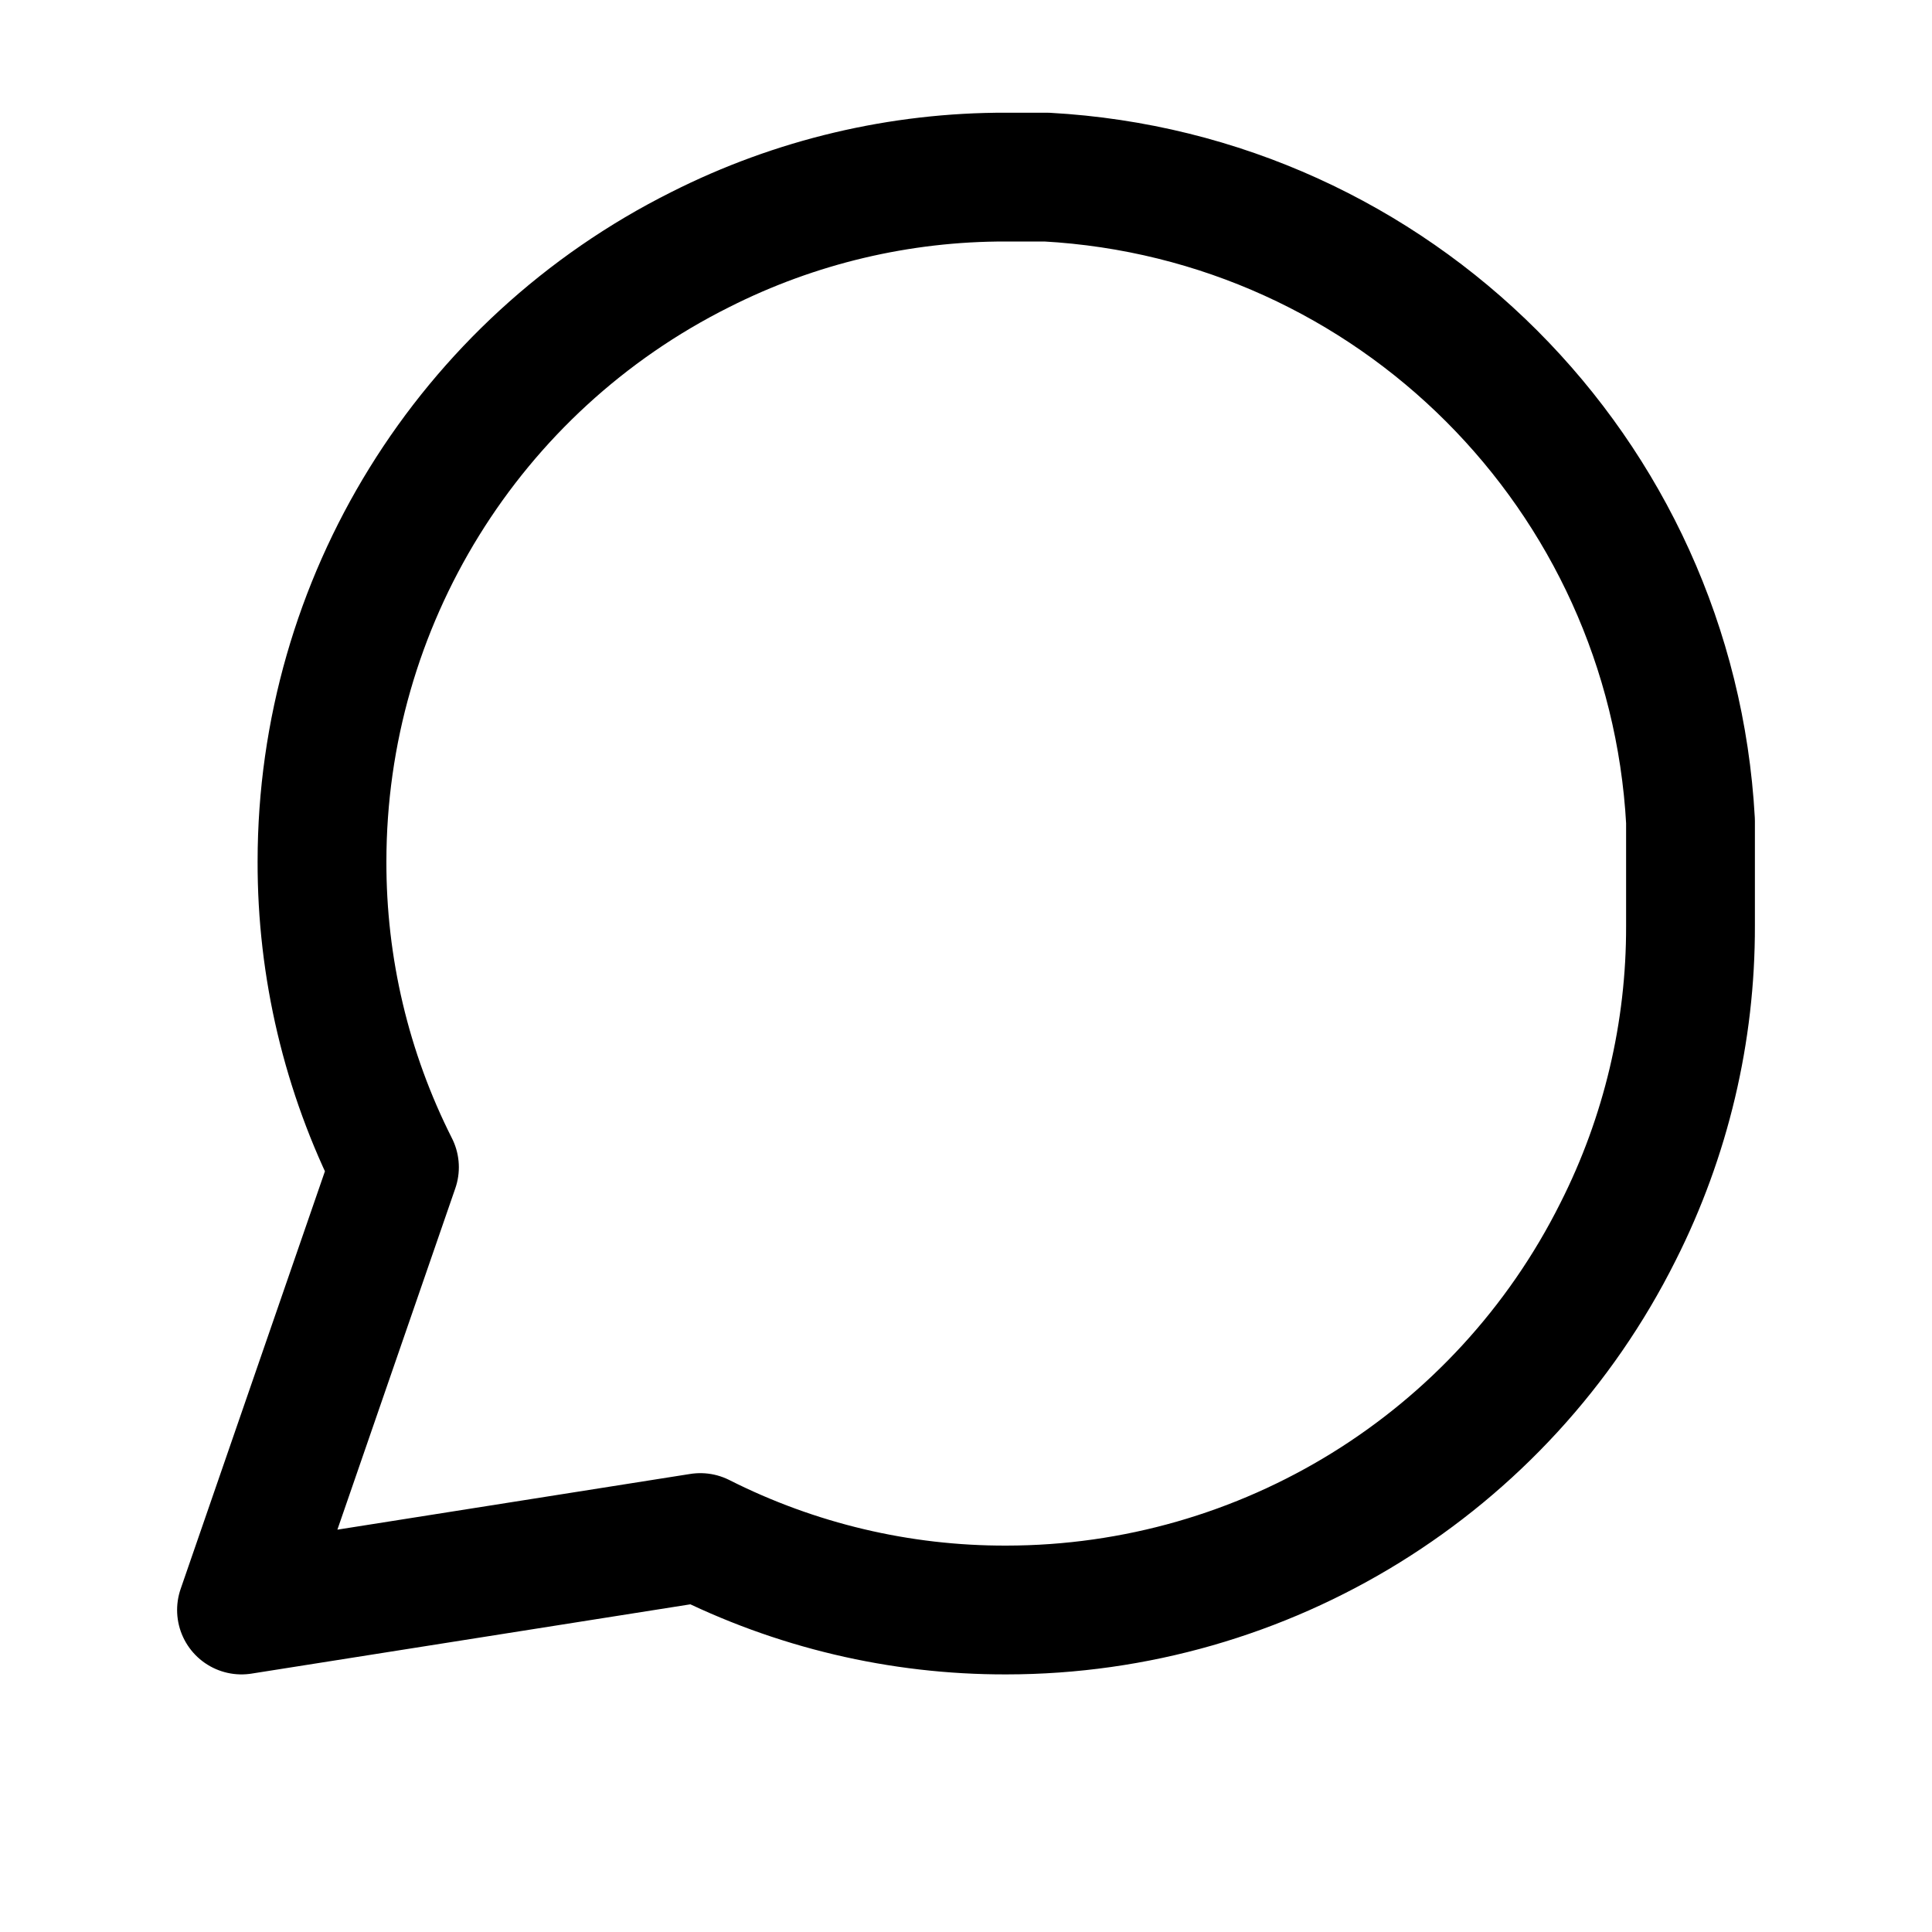
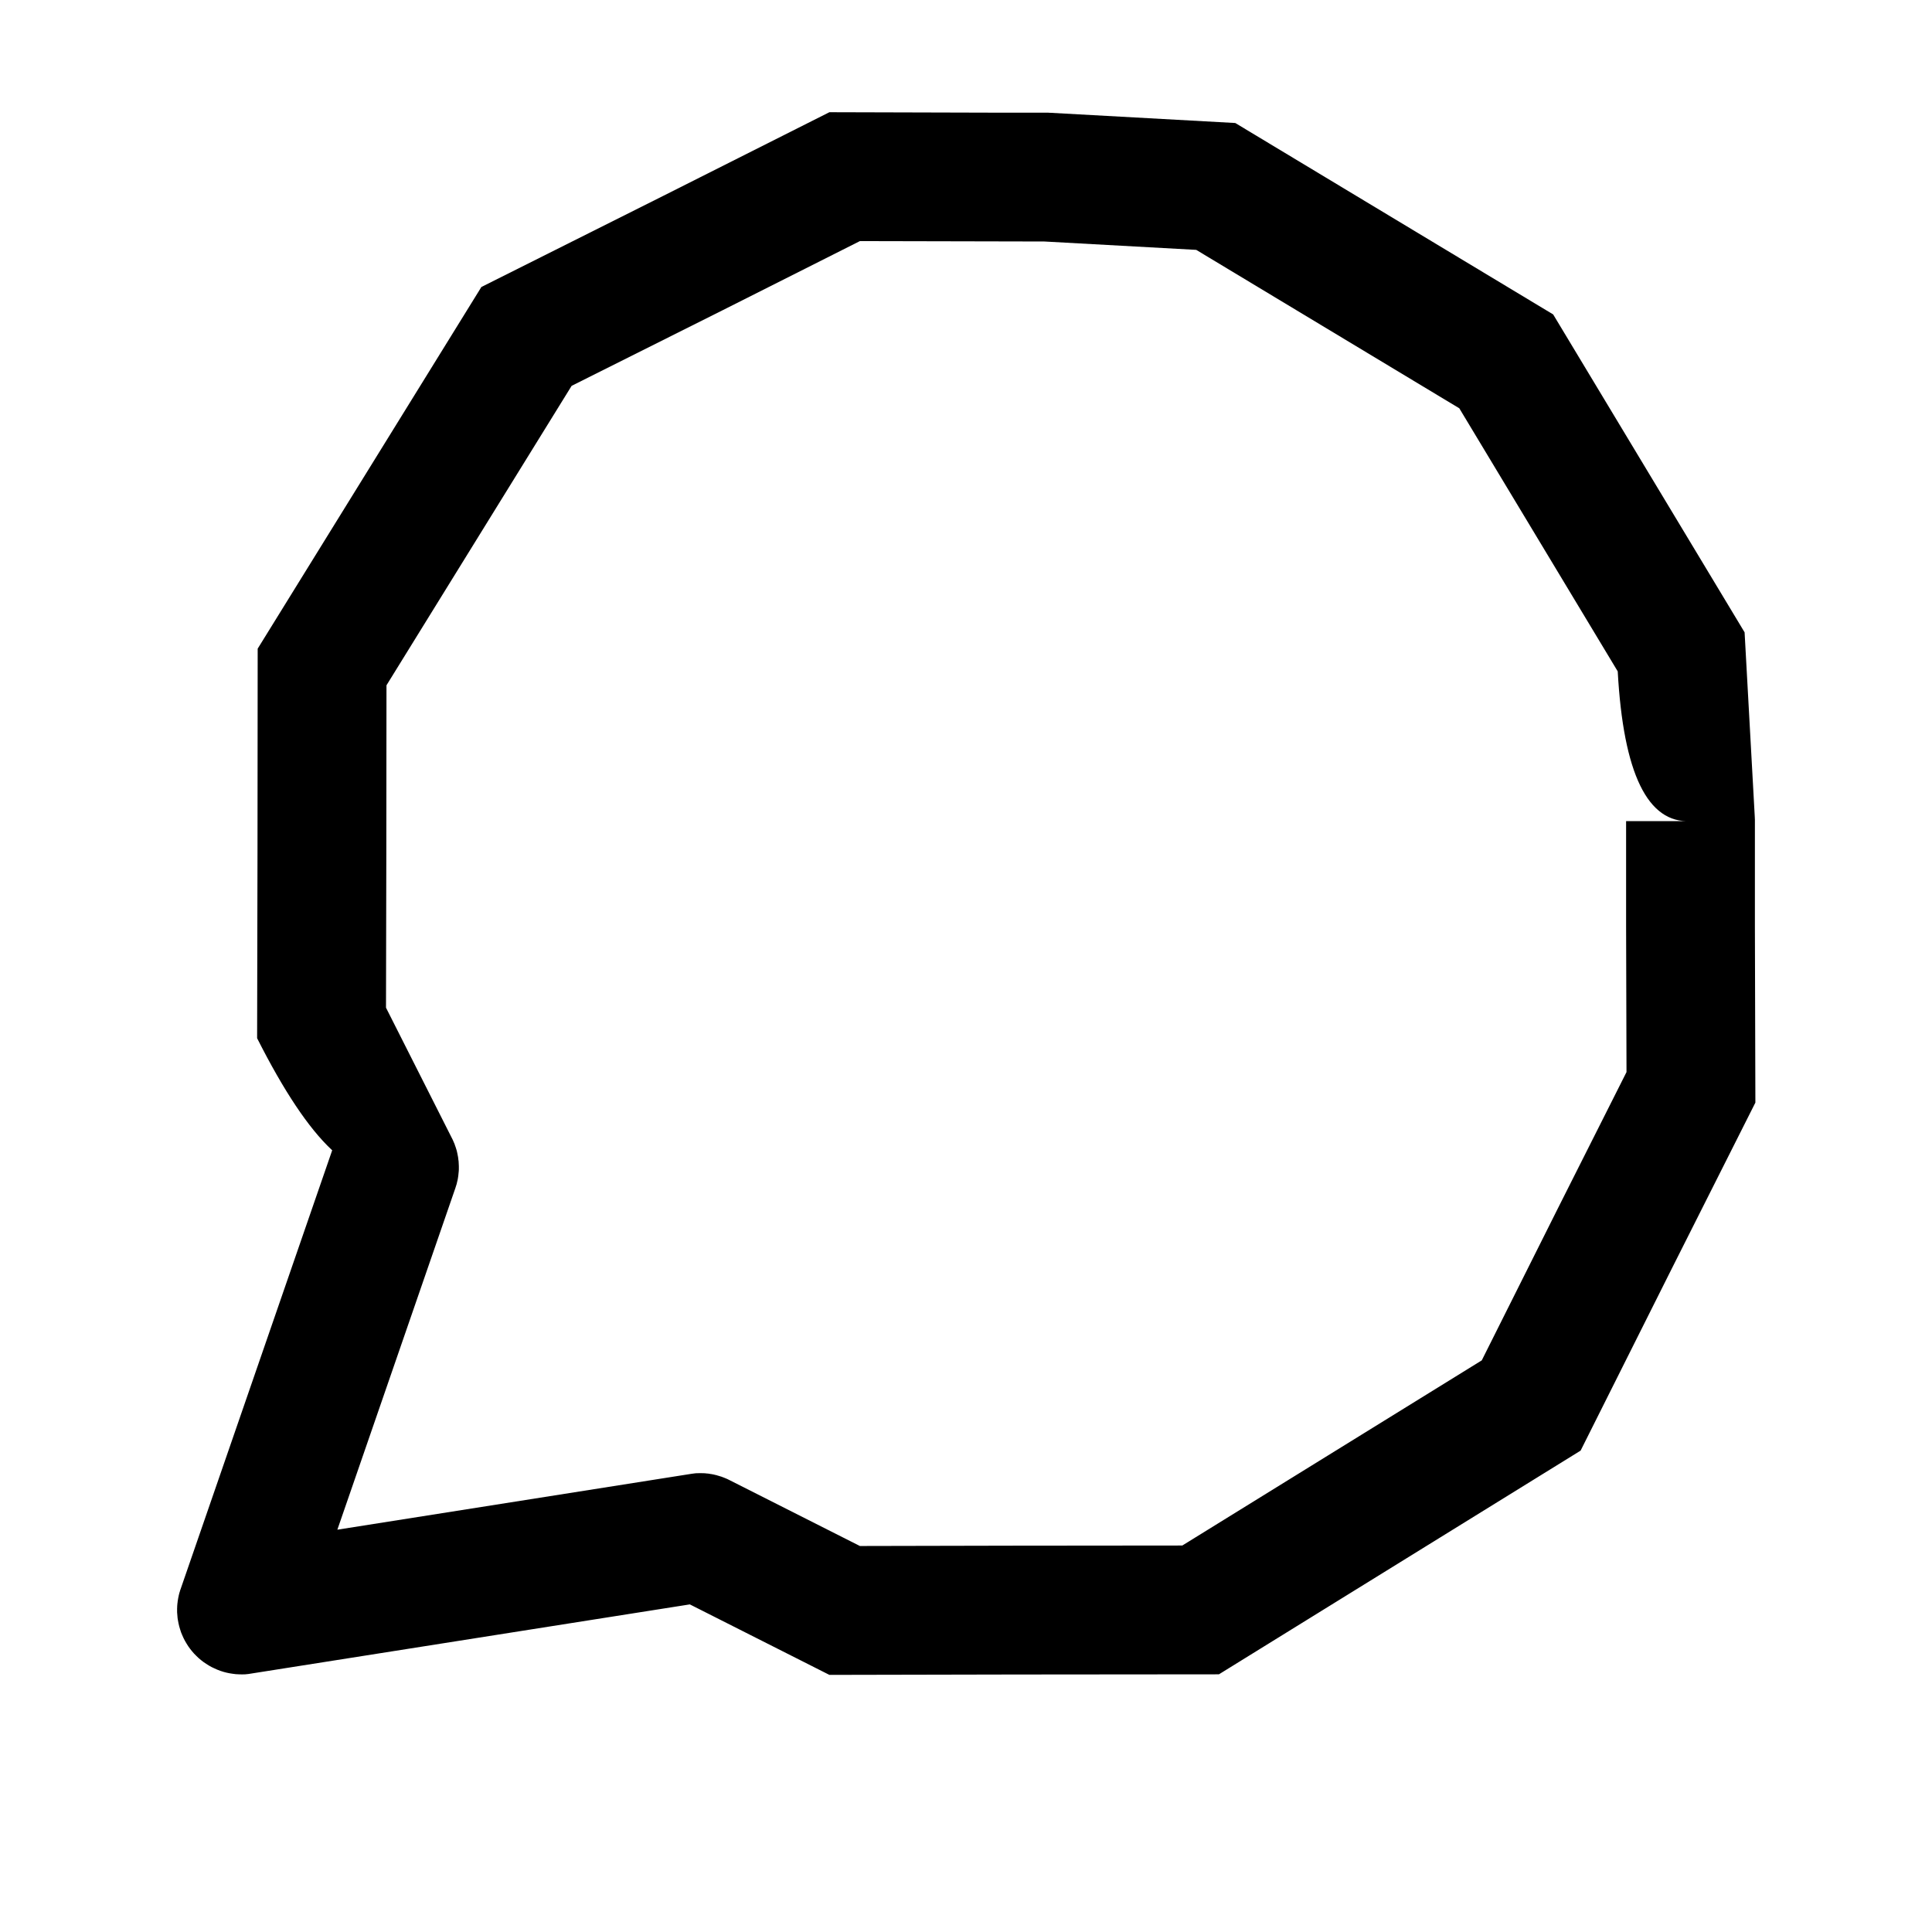
- <svg xmlns="http://www.w3.org/2000/svg" width="24" height="24" viewBox="0 0 24 24" fill="none" stroke="currentColor" stroke-width="1.6" stroke-linecap="round" stroke-linejoin="round">
-   <path d="M21 11.5a8.38 8.38 0 0 1-.9 3.8 8.5 8.5 0 0 1-7.6 4.7 8.38 8.38 0 0 1-3.8-.9L3 20l1.9-5.5a8.38 8.38 0 0 1-.9-3.8 8.5 8.5 0 0 1 4.7-7.6 8.38 8.38 0 0 1 3.8-.9h.5a8.48 8.48 0 0 1 8 8v.5z" />
+ <svg xmlns="http://www.w3.org/2000/svg" width="24" height="24" viewBox="0 0 24 24">
+   <path d="M21.8 11.498 Q21.8 11.498 21.806 13.697 Q20.814 15.661 19.635 18.02 Q17.388 19.41 15.142 20.799 Q12.5 20.8 10.303 20.806 L8.339 19.814 L8.7 19.1 L8.825 19.89 Q3.105 20.793 3.086 20.795 Q3.066 20.797 3.047 20.799 Q3.027 20.8 3.007 20.8 Q2.988 20.8 2.968 20.799 Q2.949 20.799 2.929 20.797 Q2.909 20.795 2.89 20.792 Q2.871 20.79 2.851 20.786 Q2.832 20.782 2.813 20.778 Q2.794 20.773 2.775 20.768 Q2.756 20.762 2.738 20.756 Q2.719 20.749 2.701 20.742 Q2.683 20.735 2.665 20.726 Q2.647 20.718 2.629 20.709 Q2.612 20.7 2.595 20.69 Q2.578 20.68 2.562 20.669 Q2.545 20.659 2.529 20.647 Q2.514 20.635 2.498 20.623 Q2.483 20.611 2.468 20.598 Q2.454 20.585 2.44 20.571 Q2.426 20.557 2.412 20.543 Q2.399 20.528 2.386 20.513 Q2.374 20.498 2.362 20.483 Q2.35 20.467 2.339 20.451 Q2.328 20.434 2.318 20.418 Q2.307 20.401 2.298 20.384 Q2.289 20.366 2.28 20.349 Q2.271 20.331 2.264 20.313 Q2.256 20.295 2.249 20.277 Q2.243 20.258 2.237 20.239 Q2.231 20.221 2.226 20.202 Q2.221 20.183 2.217 20.163 Q2.213 20.144 2.21 20.125 Q2.209 20.119 2.208 20.113 Q2.207 20.107 2.206 20.101 Q2.206 20.094 2.205 20.088 Q2.204 20.082 2.204 20.076 Q2.203 20.07 2.203 20.064 Q2.202 20.058 2.202 20.052 Q2.201 20.046 2.201 20.04 Q2.201 20.034 2.2 20.027 Q2.2 20.021 2.2 20.015 Q2.2 20.009 2.2 20.003 Q2.2 19.997 2.2 19.991 Q2.2 19.985 2.2 19.979 Q2.2 19.972 2.201 19.966 Q2.201 19.96 2.201 19.954 Q2.202 19.948 2.202 19.942 Q2.203 19.936 2.203 19.93 Q2.204 19.924 2.204 19.918 Q2.205 19.911 2.206 19.905 Q2.206 19.899 2.207 19.893 Q2.208 19.887 2.209 19.881 Q2.21 19.875 2.211 19.869 Q2.212 19.863 2.213 19.857 Q2.214 19.851 2.215 19.845 Q2.216 19.839 2.218 19.833 Q2.219 19.827 2.22 19.821 Q2.222 19.815 2.223 19.809 Q2.225 19.803 2.226 19.797 Q2.228 19.791 2.229 19.785 Q2.231 19.78 2.233 19.774 Q2.234 19.768 2.236 19.762 Q2.238 19.756 2.24 19.75 Q2.242 19.745 2.244 19.739 L2.244 19.739 L4.144 14.239 L4.9 14.5 Q4.186 14.861 3.194 12.897 Q3.2 10.698 3.201 8.058 Q4.59 5.812 5.98 3.565 Q8.342 2.384 10.303 1.394 L12.502 1.4 Q13.001 1.4 13.001 1.4 Q13.002 1.4 13.003 1.4 Q13.003 1.4 13.004 1.4 Q13.005 1.4 13.006 1.4 Q13.006 1.4 13.007 1.4 Q13.008 1.4 13.008 1.4 Q13.009 1.4 13.01 1.4 Q13.01 1.4 13.011 1.4 Q13.012 1.4 13.012 1.4 Q13.013 1.4 13.014 1.4 Q13.014 1.4 13.015 1.4 Q13.016 1.4 13.017 1.4 Q13.017 1.4 13.018 1.4 Q13.019 1.4 13.019 1.4 Q13.02 1.4 13.021 1.4 Q13.021 1.4 13.022 1.4 Q13.023 1.4 13.023 1.4 Q13.024 1.4 13.025 1.4 Q13.025 1.4 13.026 1.4 Q13.027 1.4 13.028 1.4 Q13.028 1.4 13.029 1.401 Q13.03 1.401 13.03 1.401 Q13.031 1.401 13.032 1.401 Q13.032 1.401 13.033 1.401 Q13.034 1.401 13.034 1.401 Q13.035 1.401 13.036 1.401 Q13.036 1.401 13.037 1.401 Q13.038 1.401 13.039 1.401 Q13.039 1.401 13.04 1.401 Q13.041 1.401 13.041 1.401 Q13.042 1.401 13.043 1.401 Q13.043 1.401 13.044 1.401 Q13.044 1.401 15.345 1.528 Q17.32 2.717 19.294 3.906 Q20.483 5.88 21.672 7.855 Q21.799 10.157 21.799 10.157 Q21.799 10.158 21.799 10.159 Q21.799 10.159 21.799 10.16 Q21.799 10.161 21.799 10.161 Q21.799 10.162 21.799 10.163 Q21.799 10.163 21.799 10.164 Q21.799 10.165 21.799 10.166 Q21.799 10.166 21.799 10.167 Q21.799 10.168 21.799 10.168 Q21.799 10.169 21.799 10.17 Q21.799 10.17 21.799 10.171 Q21.8 10.172 21.8 10.172 Q21.8 10.173 21.8 10.174 Q21.8 10.175 21.8 10.175 Q21.8 10.176 21.8 10.177 Q21.8 10.177 21.8 10.178 Q21.8 10.179 21.8 10.179 Q21.8 10.18 21.8 10.181 Q21.8 10.181 21.8 10.182 Q21.8 10.183 21.8 10.183 Q21.8 10.184 21.8 10.185 Q21.8 10.186 21.8 10.186 Q21.8 10.187 21.8 10.188 Q21.8 10.188 21.8 10.189 Q21.8 10.19 21.8 10.19 Q21.8 10.191 21.8 10.192 Q21.8 10.192 21.8 10.193 Q21.8 10.194 21.8 10.194 Q21.8 10.195 21.8 10.196 Q21.8 10.197 21.8 10.197 Q21.8 10.198 21.8 10.199 Q21.8 10.199 21.8 10.2 L21.8 10.2 L21.8 10.7 L21.8 11.5 Z M20.2 11.5 L20.2 11.5 L20.2 10.7 L20.2 10.2 L21 10.2 Q20.201 10.244 20.096 8.34 Q19.112 6.706 18.128 5.072 Q16.494 4.088 14.86 3.104 L12.956 2.999 L13 2.2 L13 3 Q12.498 3 10.682 2.995 Q9.058 3.816 7.101 4.793 Q5.951 6.653 4.801 8.513 Q4.8 10.702 4.795 12.518 Q5.619 14.148 5.623 14.157 Q5.627 14.166 5.631 14.175 Q5.635 14.185 5.639 14.194 Q5.643 14.203 5.647 14.212 Q5.65 14.222 5.653 14.231 Q5.657 14.241 5.66 14.25 Q5.663 14.26 5.666 14.269 Q5.669 14.279 5.672 14.288 Q5.674 14.298 5.677 14.308 Q5.679 14.318 5.681 14.327 Q5.683 14.337 5.685 14.347 Q5.687 14.357 5.689 14.367 Q5.69 14.376 5.692 14.386 Q5.693 14.396 5.694 14.406 Q5.696 14.416 5.697 14.426 Q5.698 14.436 5.698 14.446 Q5.699 14.456 5.699 14.466 Q5.7 14.476 5.7 14.486 Q5.7 14.496 5.7 14.506 Q5.7 14.516 5.7 14.526 Q5.699 14.536 5.699 14.546 Q5.698 14.556 5.697 14.566 Q5.696 14.576 5.695 14.586 Q5.694 14.596 5.693 14.606 Q5.692 14.616 5.69 14.626 Q5.689 14.635 5.687 14.645 Q5.685 14.655 5.683 14.665 Q5.681 14.675 5.678 14.684 Q5.676 14.694 5.674 14.704 Q5.671 14.713 5.668 14.723 Q5.665 14.733 5.662 14.742 Q5.659 14.752 5.656 14.761 L5.656 14.761 L3.756 20.261 L3 20 L2.875 19.21 Q8.583 18.309 8.591 18.308 Q8.598 18.306 8.606 18.306 Q8.614 18.305 8.622 18.304 Q8.629 18.303 8.637 18.302 Q8.645 18.302 8.653 18.301 Q8.661 18.301 8.668 18.301 Q8.676 18.3 8.684 18.3 Q8.692 18.3 8.7 18.3 Q8.707 18.3 8.715 18.3 Q8.723 18.3 8.731 18.301 Q8.739 18.301 8.746 18.301 Q8.754 18.302 8.762 18.302 Q8.77 18.303 8.778 18.304 Q8.785 18.305 8.793 18.305 Q8.801 18.306 8.809 18.307 Q8.816 18.308 8.824 18.31 Q8.832 18.311 8.839 18.312 Q8.847 18.314 8.855 18.315 Q8.862 18.317 8.87 18.318 Q8.878 18.32 8.885 18.322 Q8.893 18.324 8.9 18.325 Q8.908 18.327 8.915 18.33 Q8.923 18.332 8.93 18.334 Q8.938 18.336 8.945 18.339 Q8.953 18.341 8.96 18.343 Q8.967 18.346 8.975 18.349 Q8.982 18.351 8.989 18.354 Q8.997 18.357 9.004 18.36 Q9.011 18.363 9.018 18.366 Q9.025 18.369 9.033 18.372 Q9.04 18.376 9.047 18.379 Q9.054 18.382 9.061 18.386 Q9.061 18.386 10.682 19.205 Q12.5 19.2 14.687 19.199 Q16.547 18.049 18.407 16.899 Q19.386 14.939 20.205 13.318 L20.2 11.502 Z" fill="currentColor" />
</svg>
